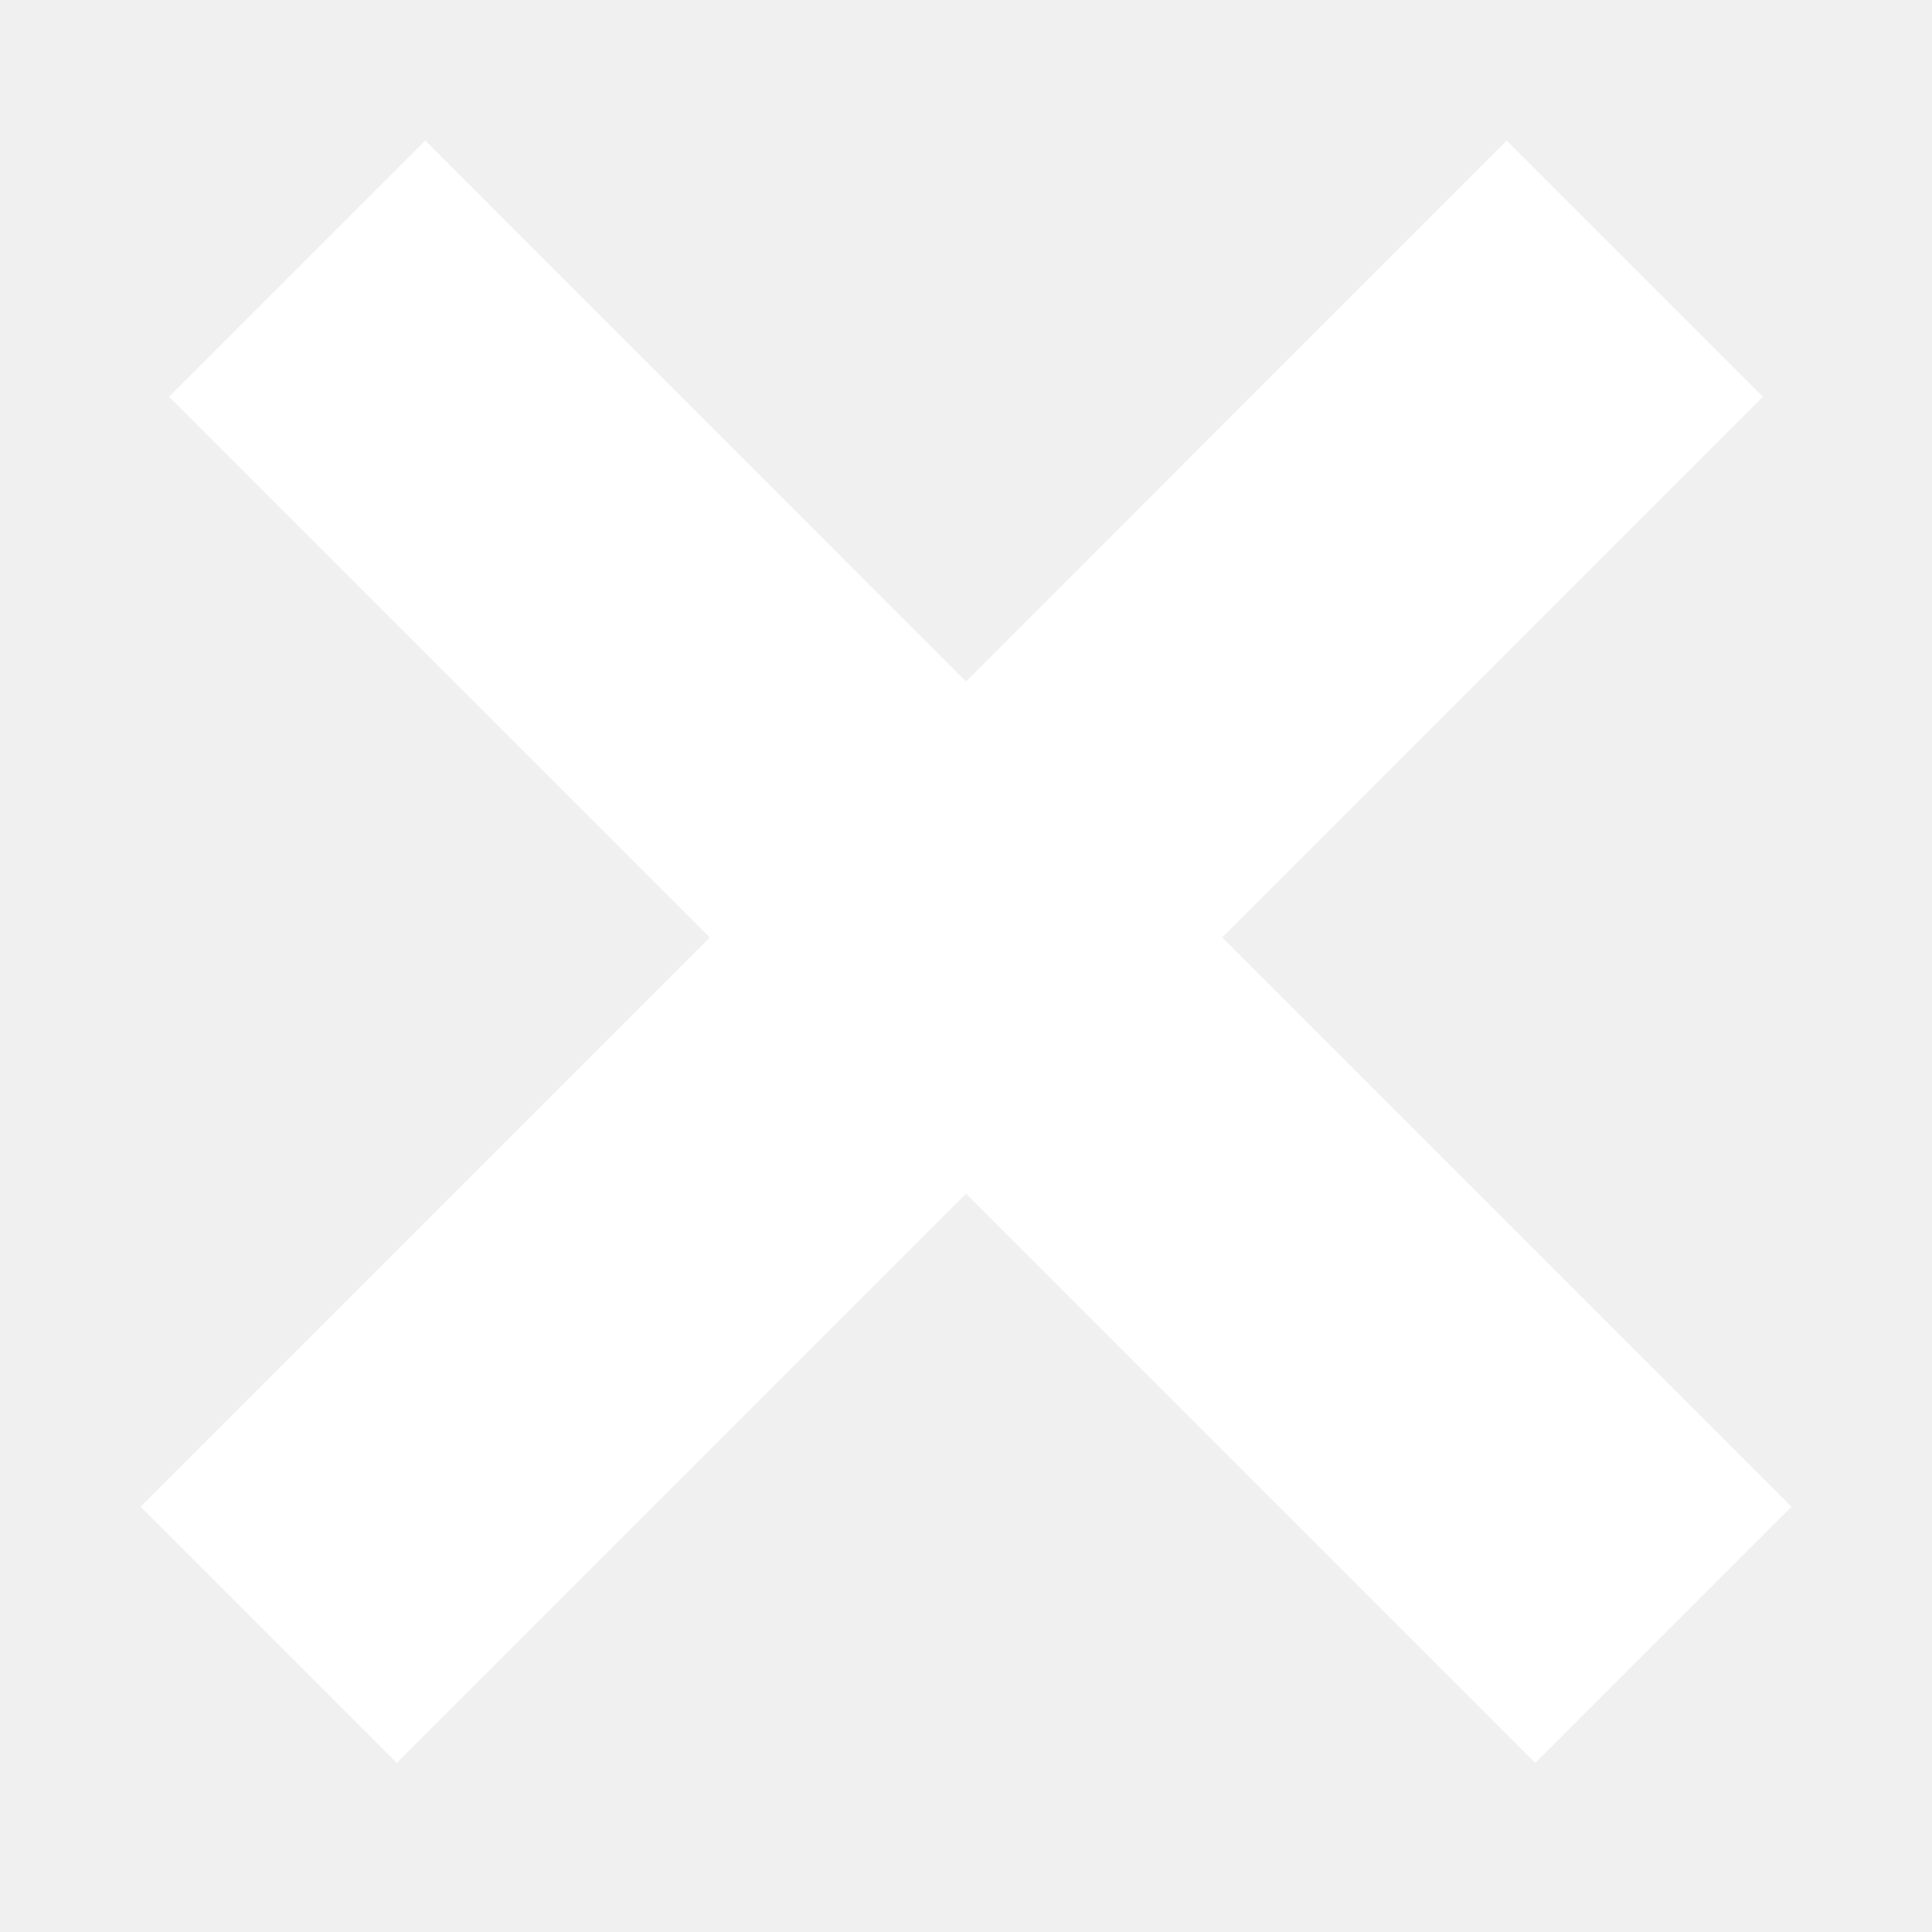
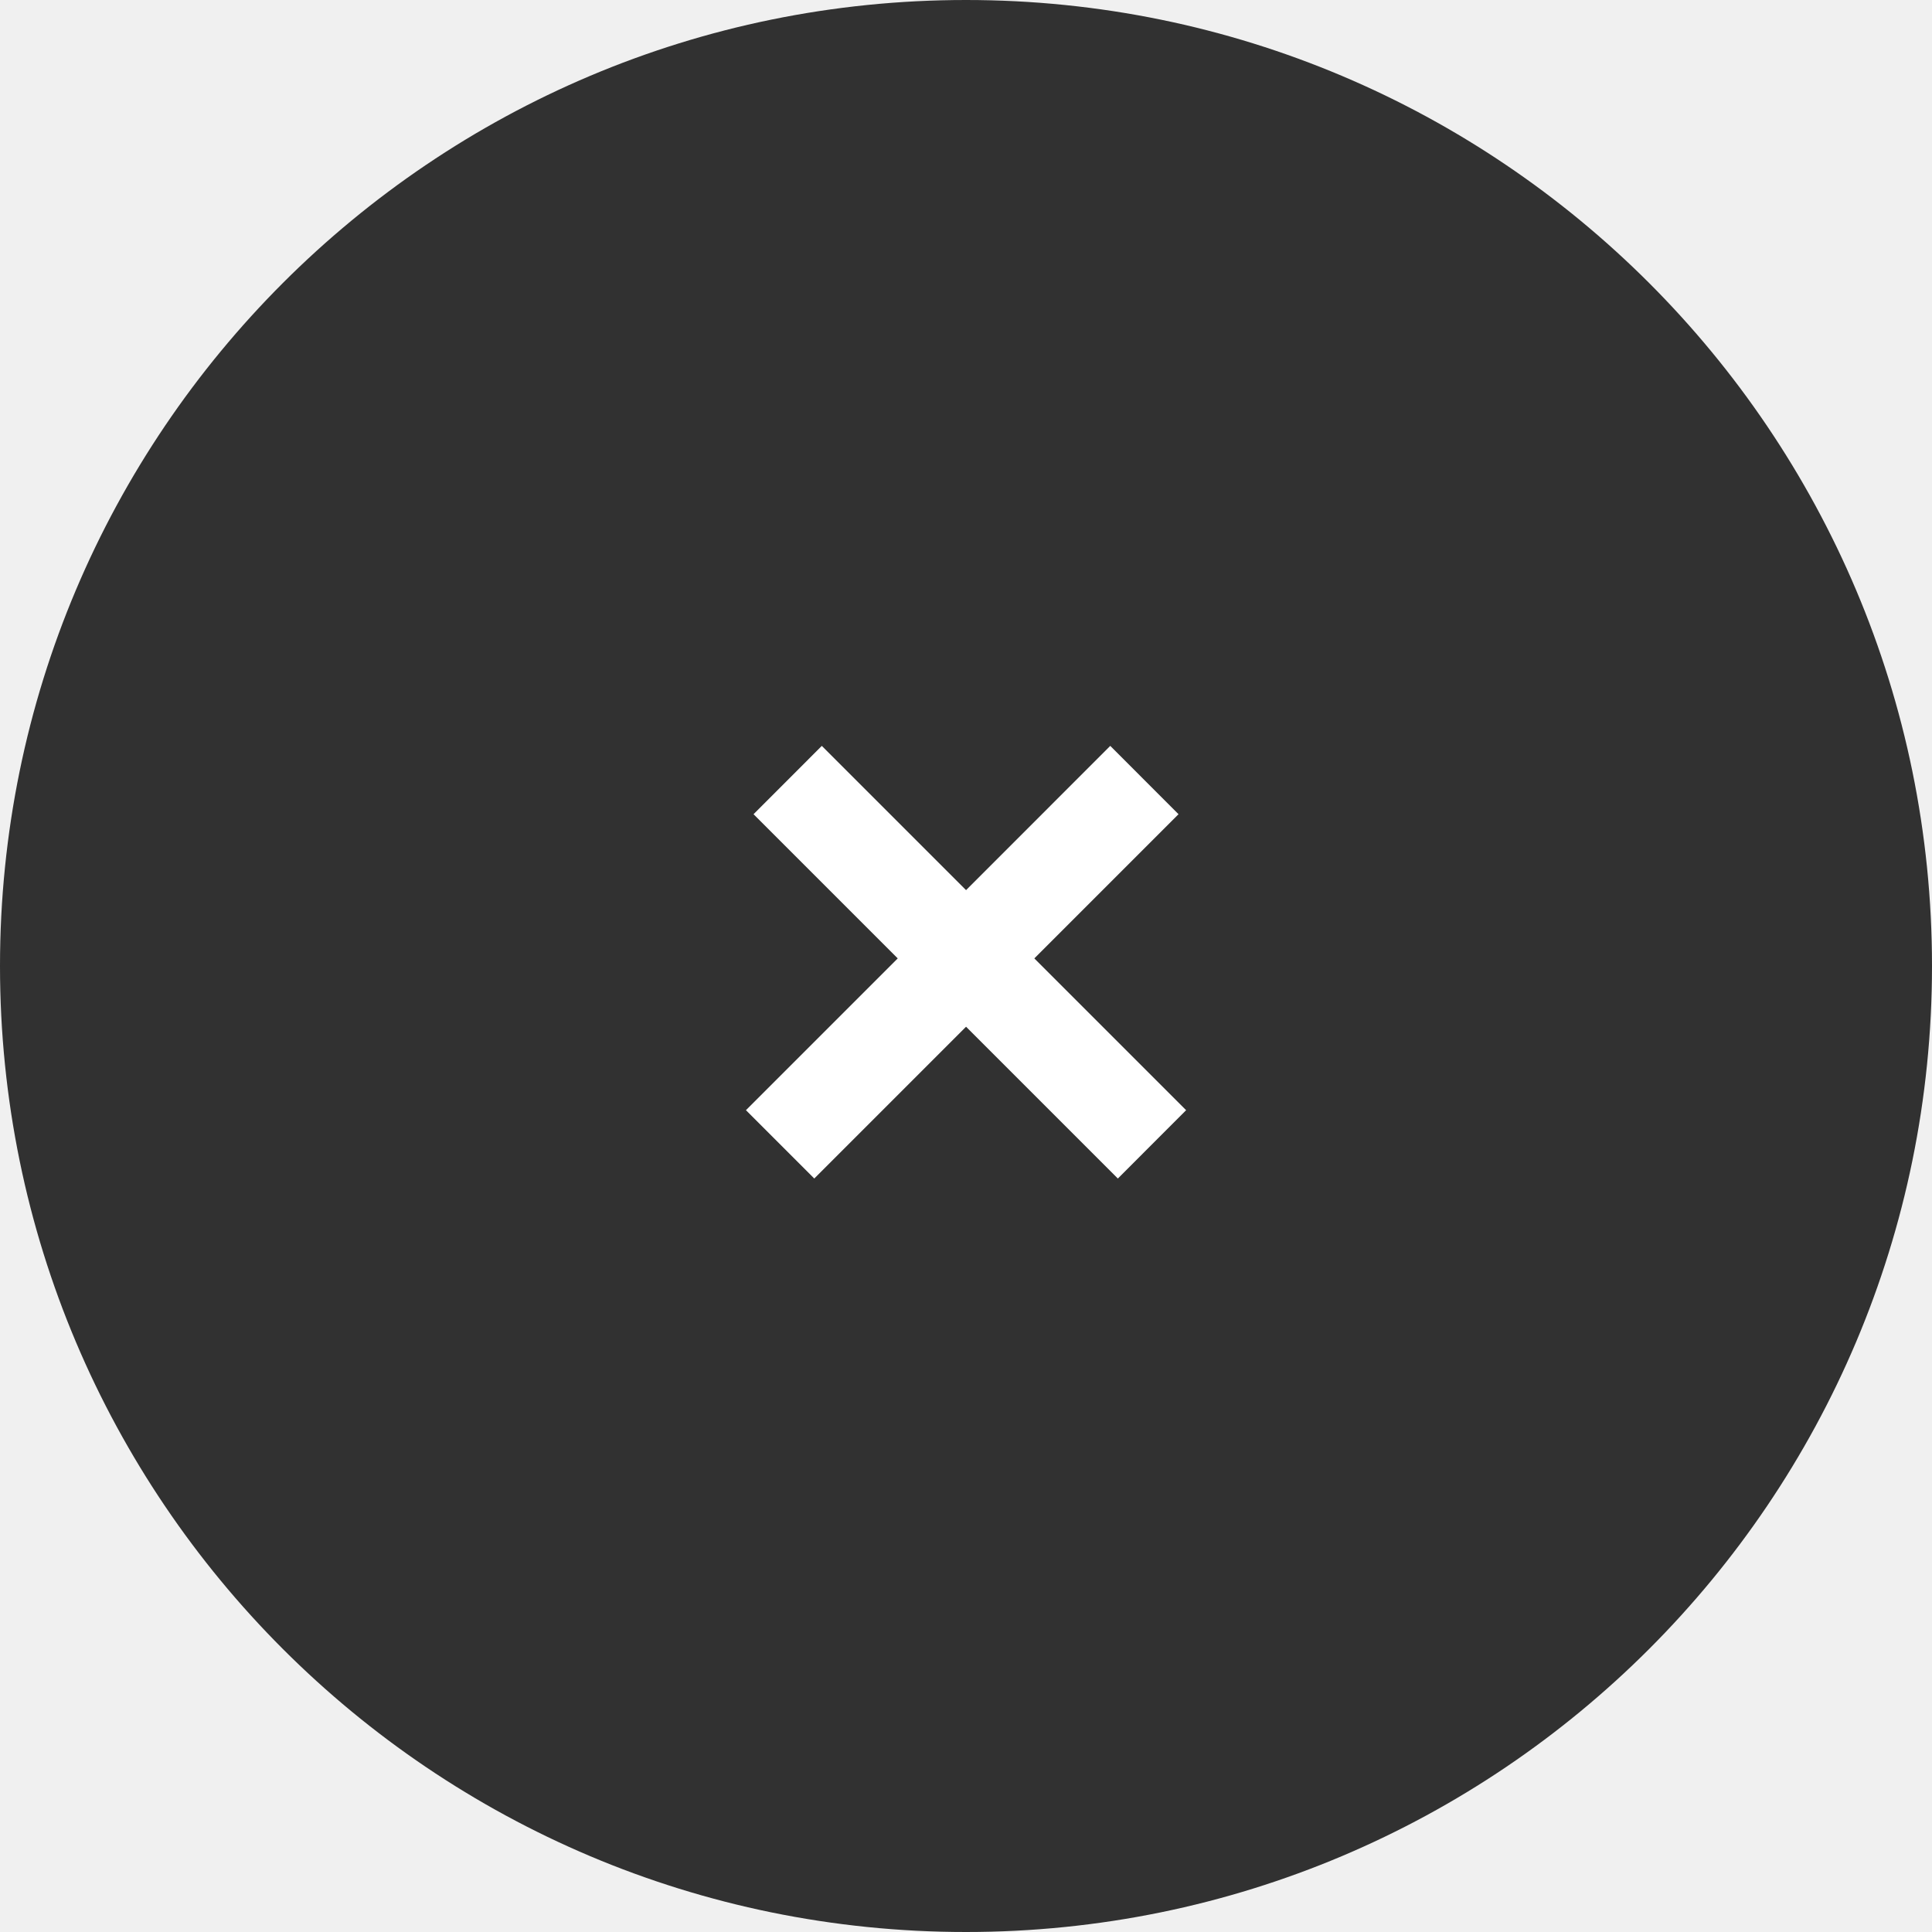
- <svg xmlns="http://www.w3.org/2000/svg" width="8" height="8" viewBox="0 0 8 8" fill="none">
-   <path fill-rule="evenodd" clip-rule="evenodd" d="M4 4.943L6.357 7.3L7.418 6.239L5.061 3.882L7.3 1.643L6.239 0.582L4 2.822L1.761 0.582L0.7 1.643L2.939 3.882L0.582 6.239L1.643 7.3L4 4.943Z" fill="white" />
+ <svg xmlns="http://www.w3.org/2000/svg" width="30" height="30" viewBox="0 0 30 30" fill="none">
+   <rect width="30" height="30" rx="15" fill="#313131" />
+   <path fill-rule="evenodd" clip-rule="evenodd" d="M15.001 15.943L17.358 18.3L18.418 17.239L16.061 14.882L18.3 12.643L17.24 11.582L15.001 13.822L12.761 11.582L11.701 12.643L13.94 14.882L11.583 17.239L12.644 18.3L15.001 15.943Z" fill="white" />
</svg>
